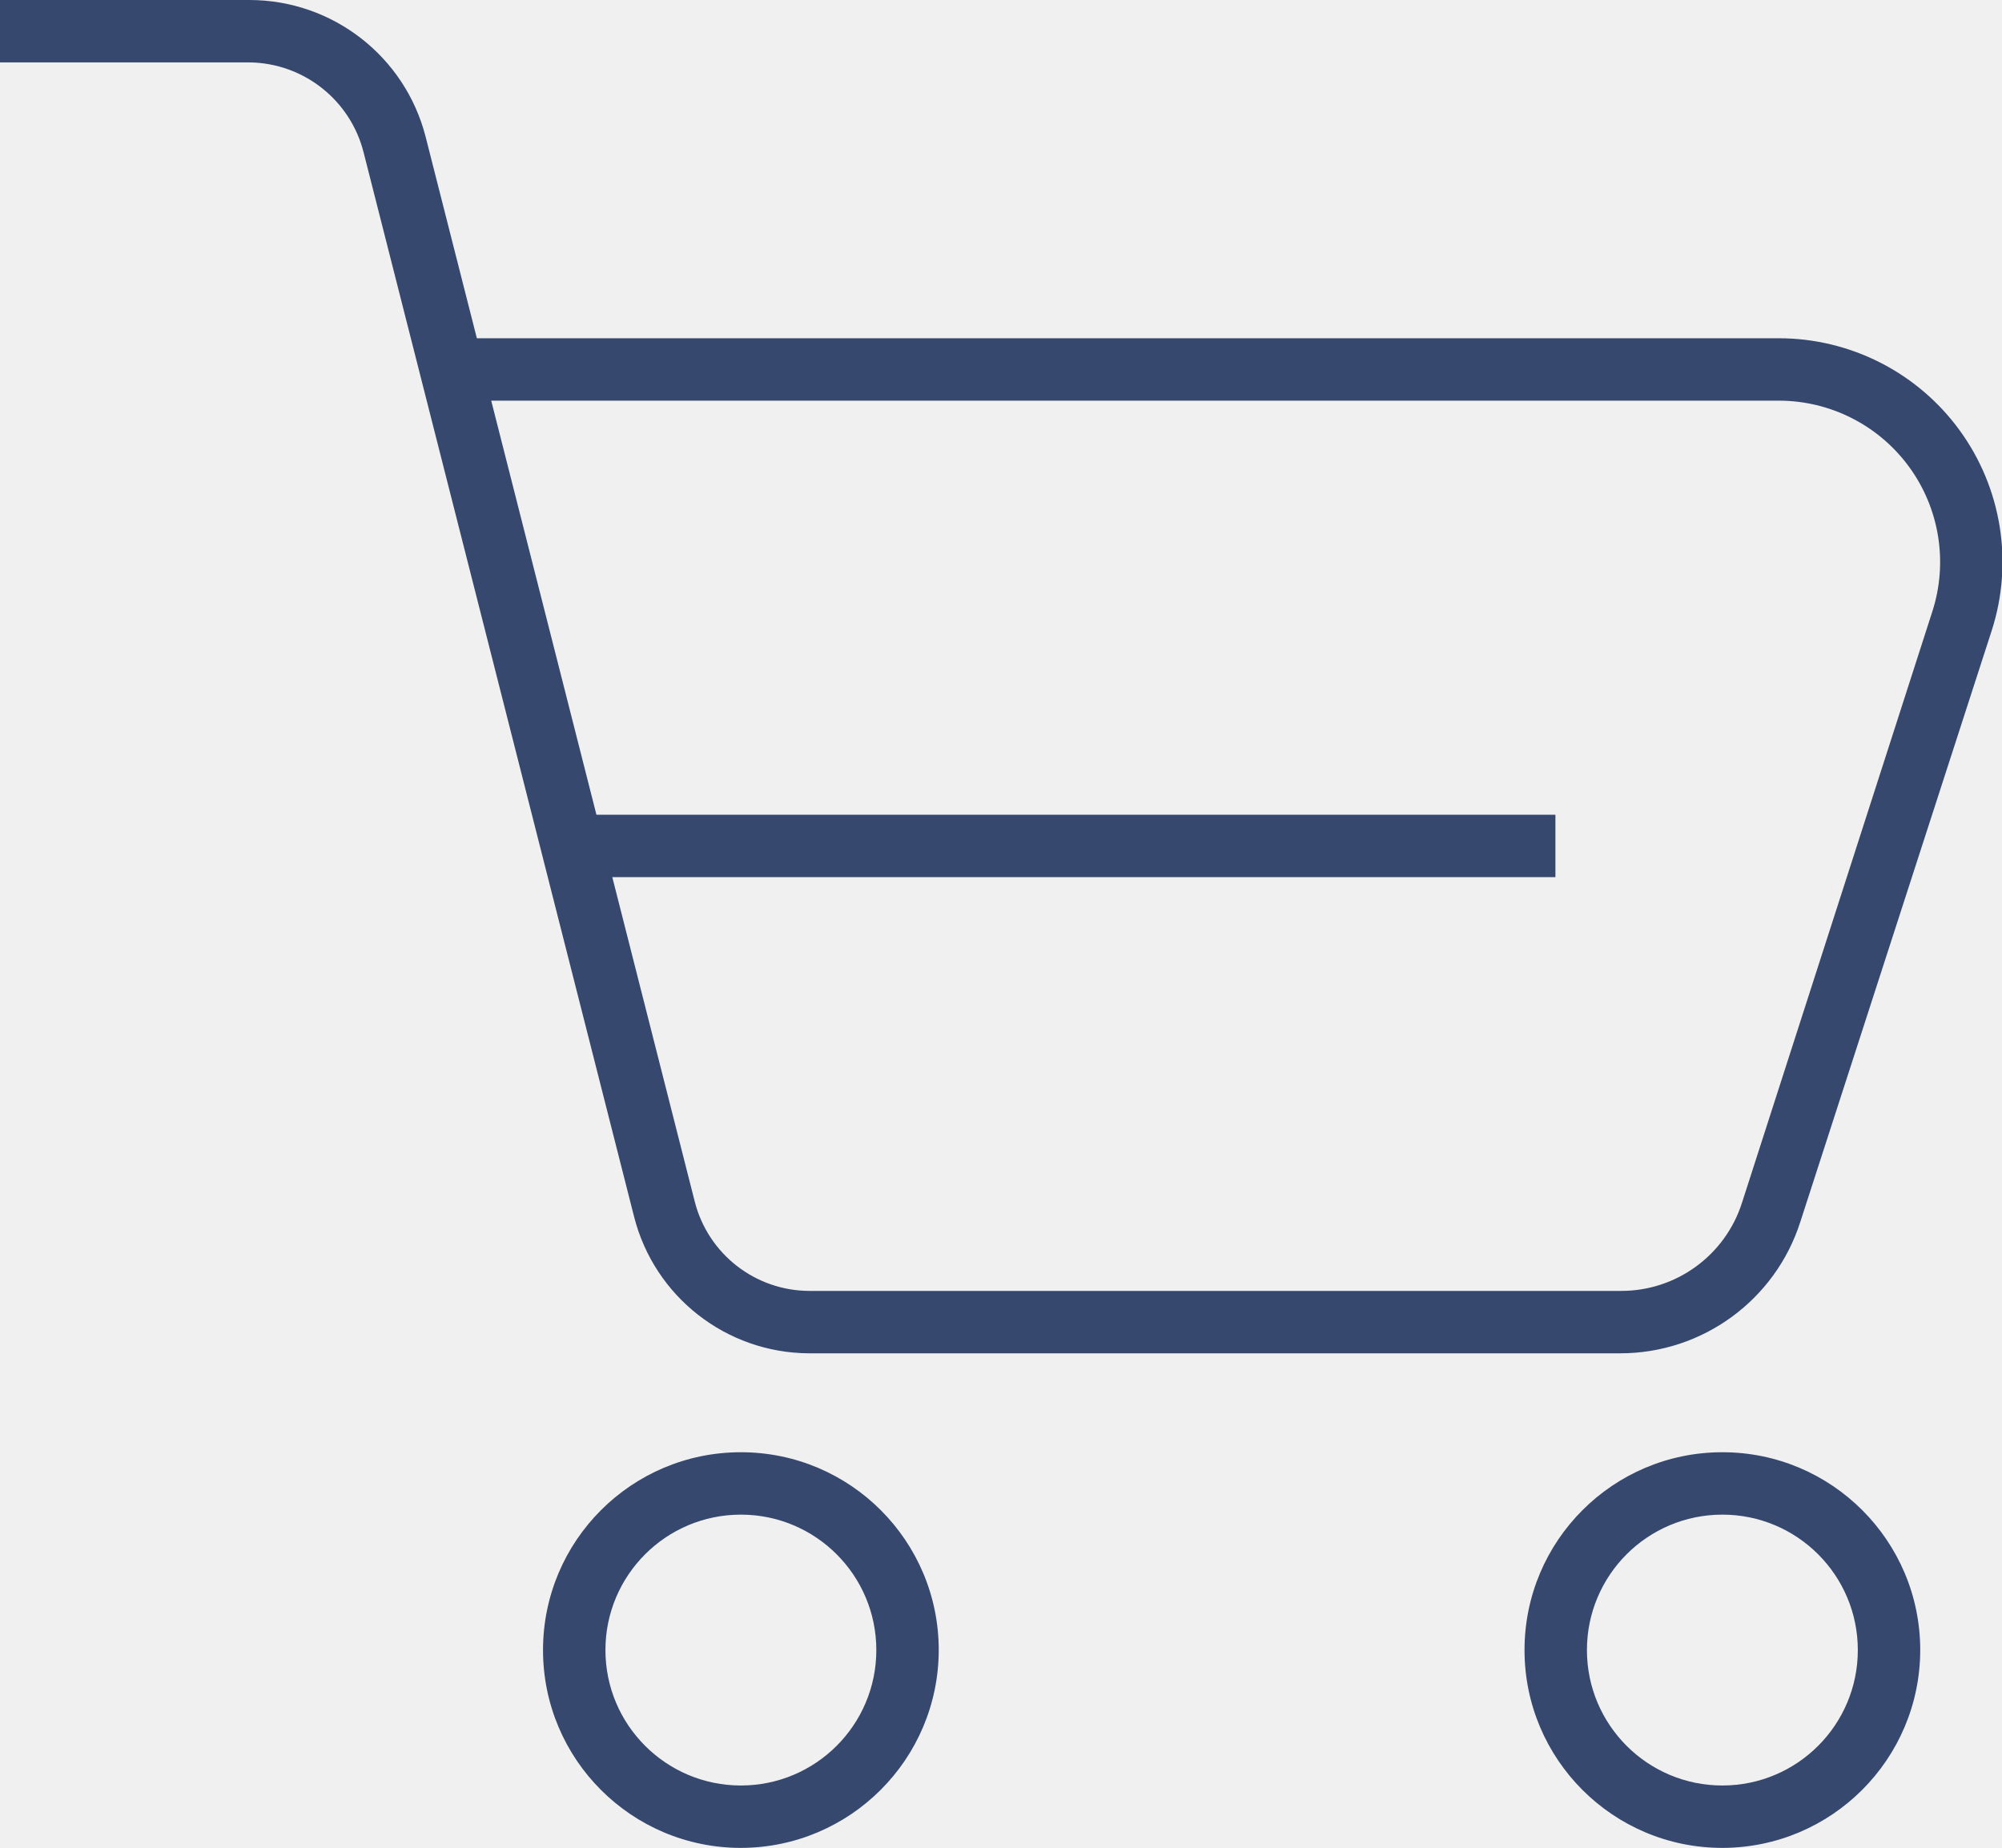
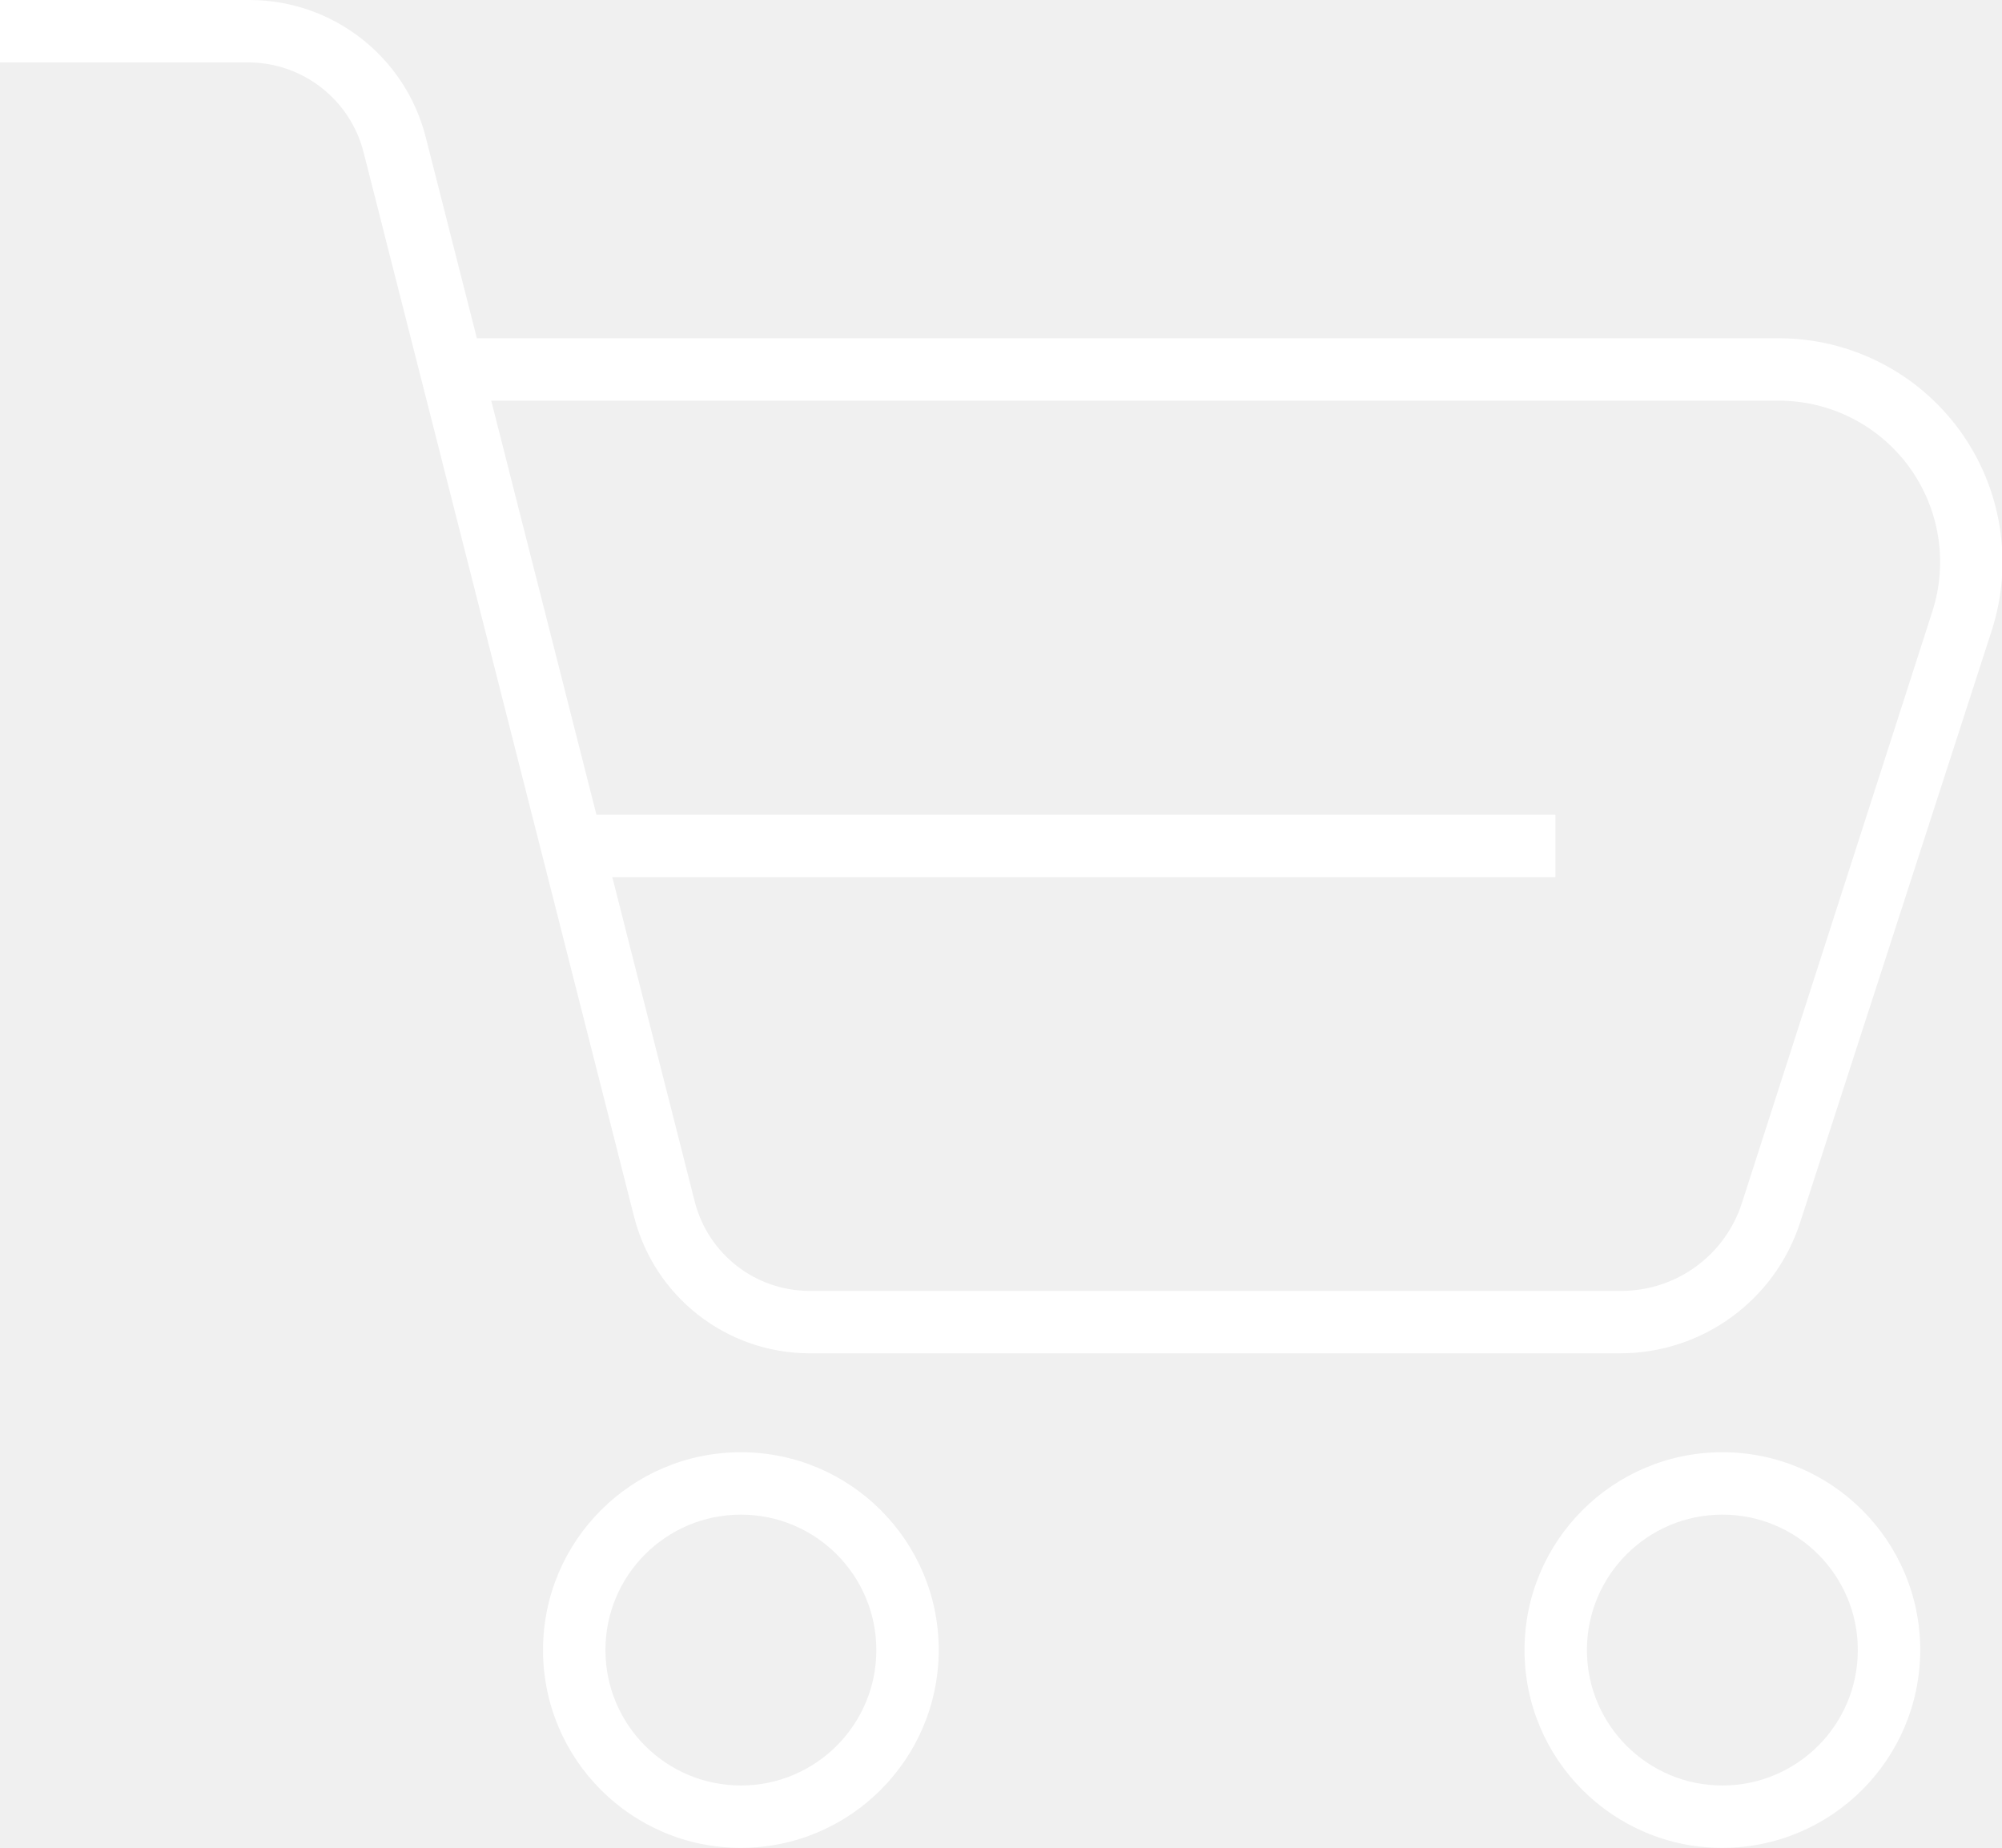
<svg xmlns="http://www.w3.org/2000/svg" id="Layer_1" data-name="Layer 1" viewBox="0 0 64.15 59.22">
  <defs>
-     <style>.cls-1{fill:#37486e;}</style>
+     <style>
+ 			.cls-1{fill:#fff;}
+ 		</style>
  </defs>
  <path class="cls-1" d="M51.91,43.37h-26A5.81,5.81,0,0,1,20.32,39L11.65,4.88A3.82,3.82,0,0,0,8,2H0V0H8a5.83,5.83,0,0,1,5.64,4.39l1.64,6.45H57a7.17,7.17,0,0,1,6.82,9.37L57.69,39.15A6.06,6.06,0,0,1,51.91,43.37ZM15.74,12.84,22.26,38.5a3.8,3.8,0,0,0,3.68,2.87h26a4.06,4.06,0,0,0,3.88-2.83l6.1-18.95A5.17,5.17,0,0,0,57,12.84Z" />
  <rect class="cls-1" x="18.65" y="26.11" width="31.19" height="2" />
  <path class="cls-1" d="M23.74,59.22a6.34,6.34,0,1,1,6.34-6.34A6.35,6.35,0,0,1,23.74,59.22Zm0-10.68a4.34,4.34,0,1,0,4.34,4.34A4.34,4.34,0,0,0,23.74,48.54Z" />
  <path class="cls-1" d="M55.19,59.22a6.34,6.34,0,1,1,6.34-6.34A6.35,6.35,0,0,1,55.19,59.22Zm0-10.68a4.34,4.34,0,1,0,4.34,4.34A4.34,4.34,0,0,0,55.19,48.54Z" />
</svg>
